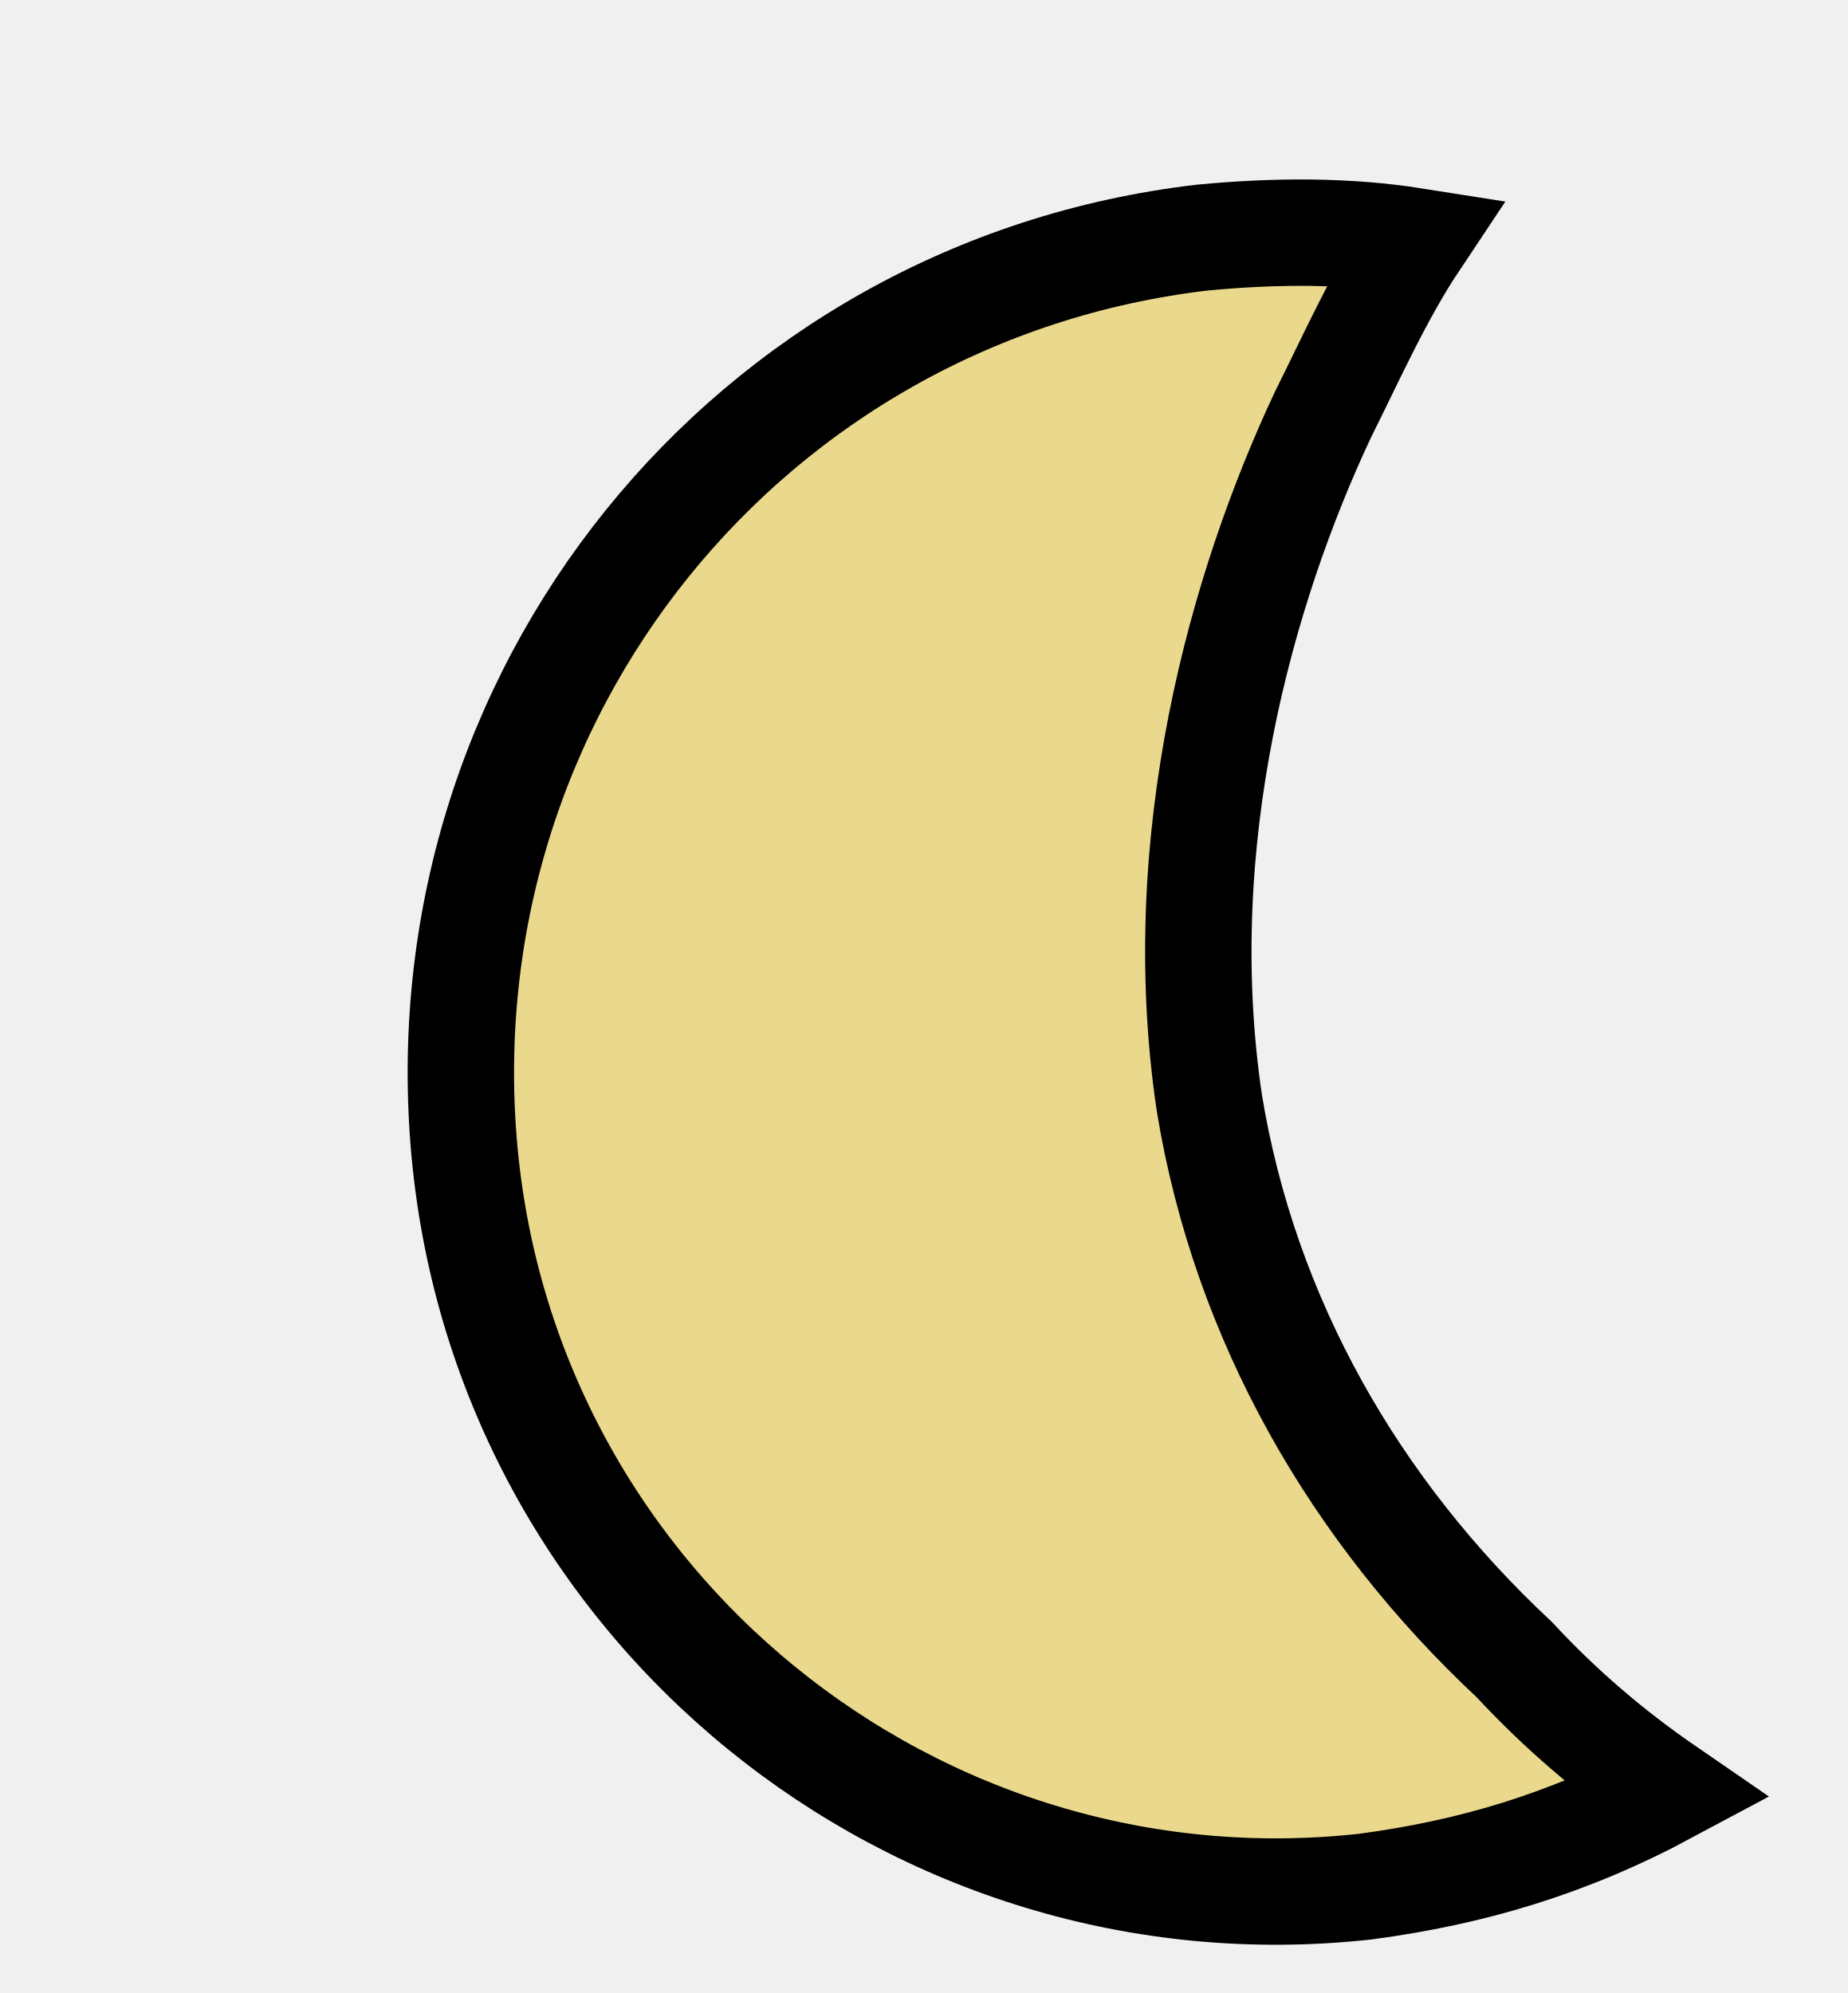
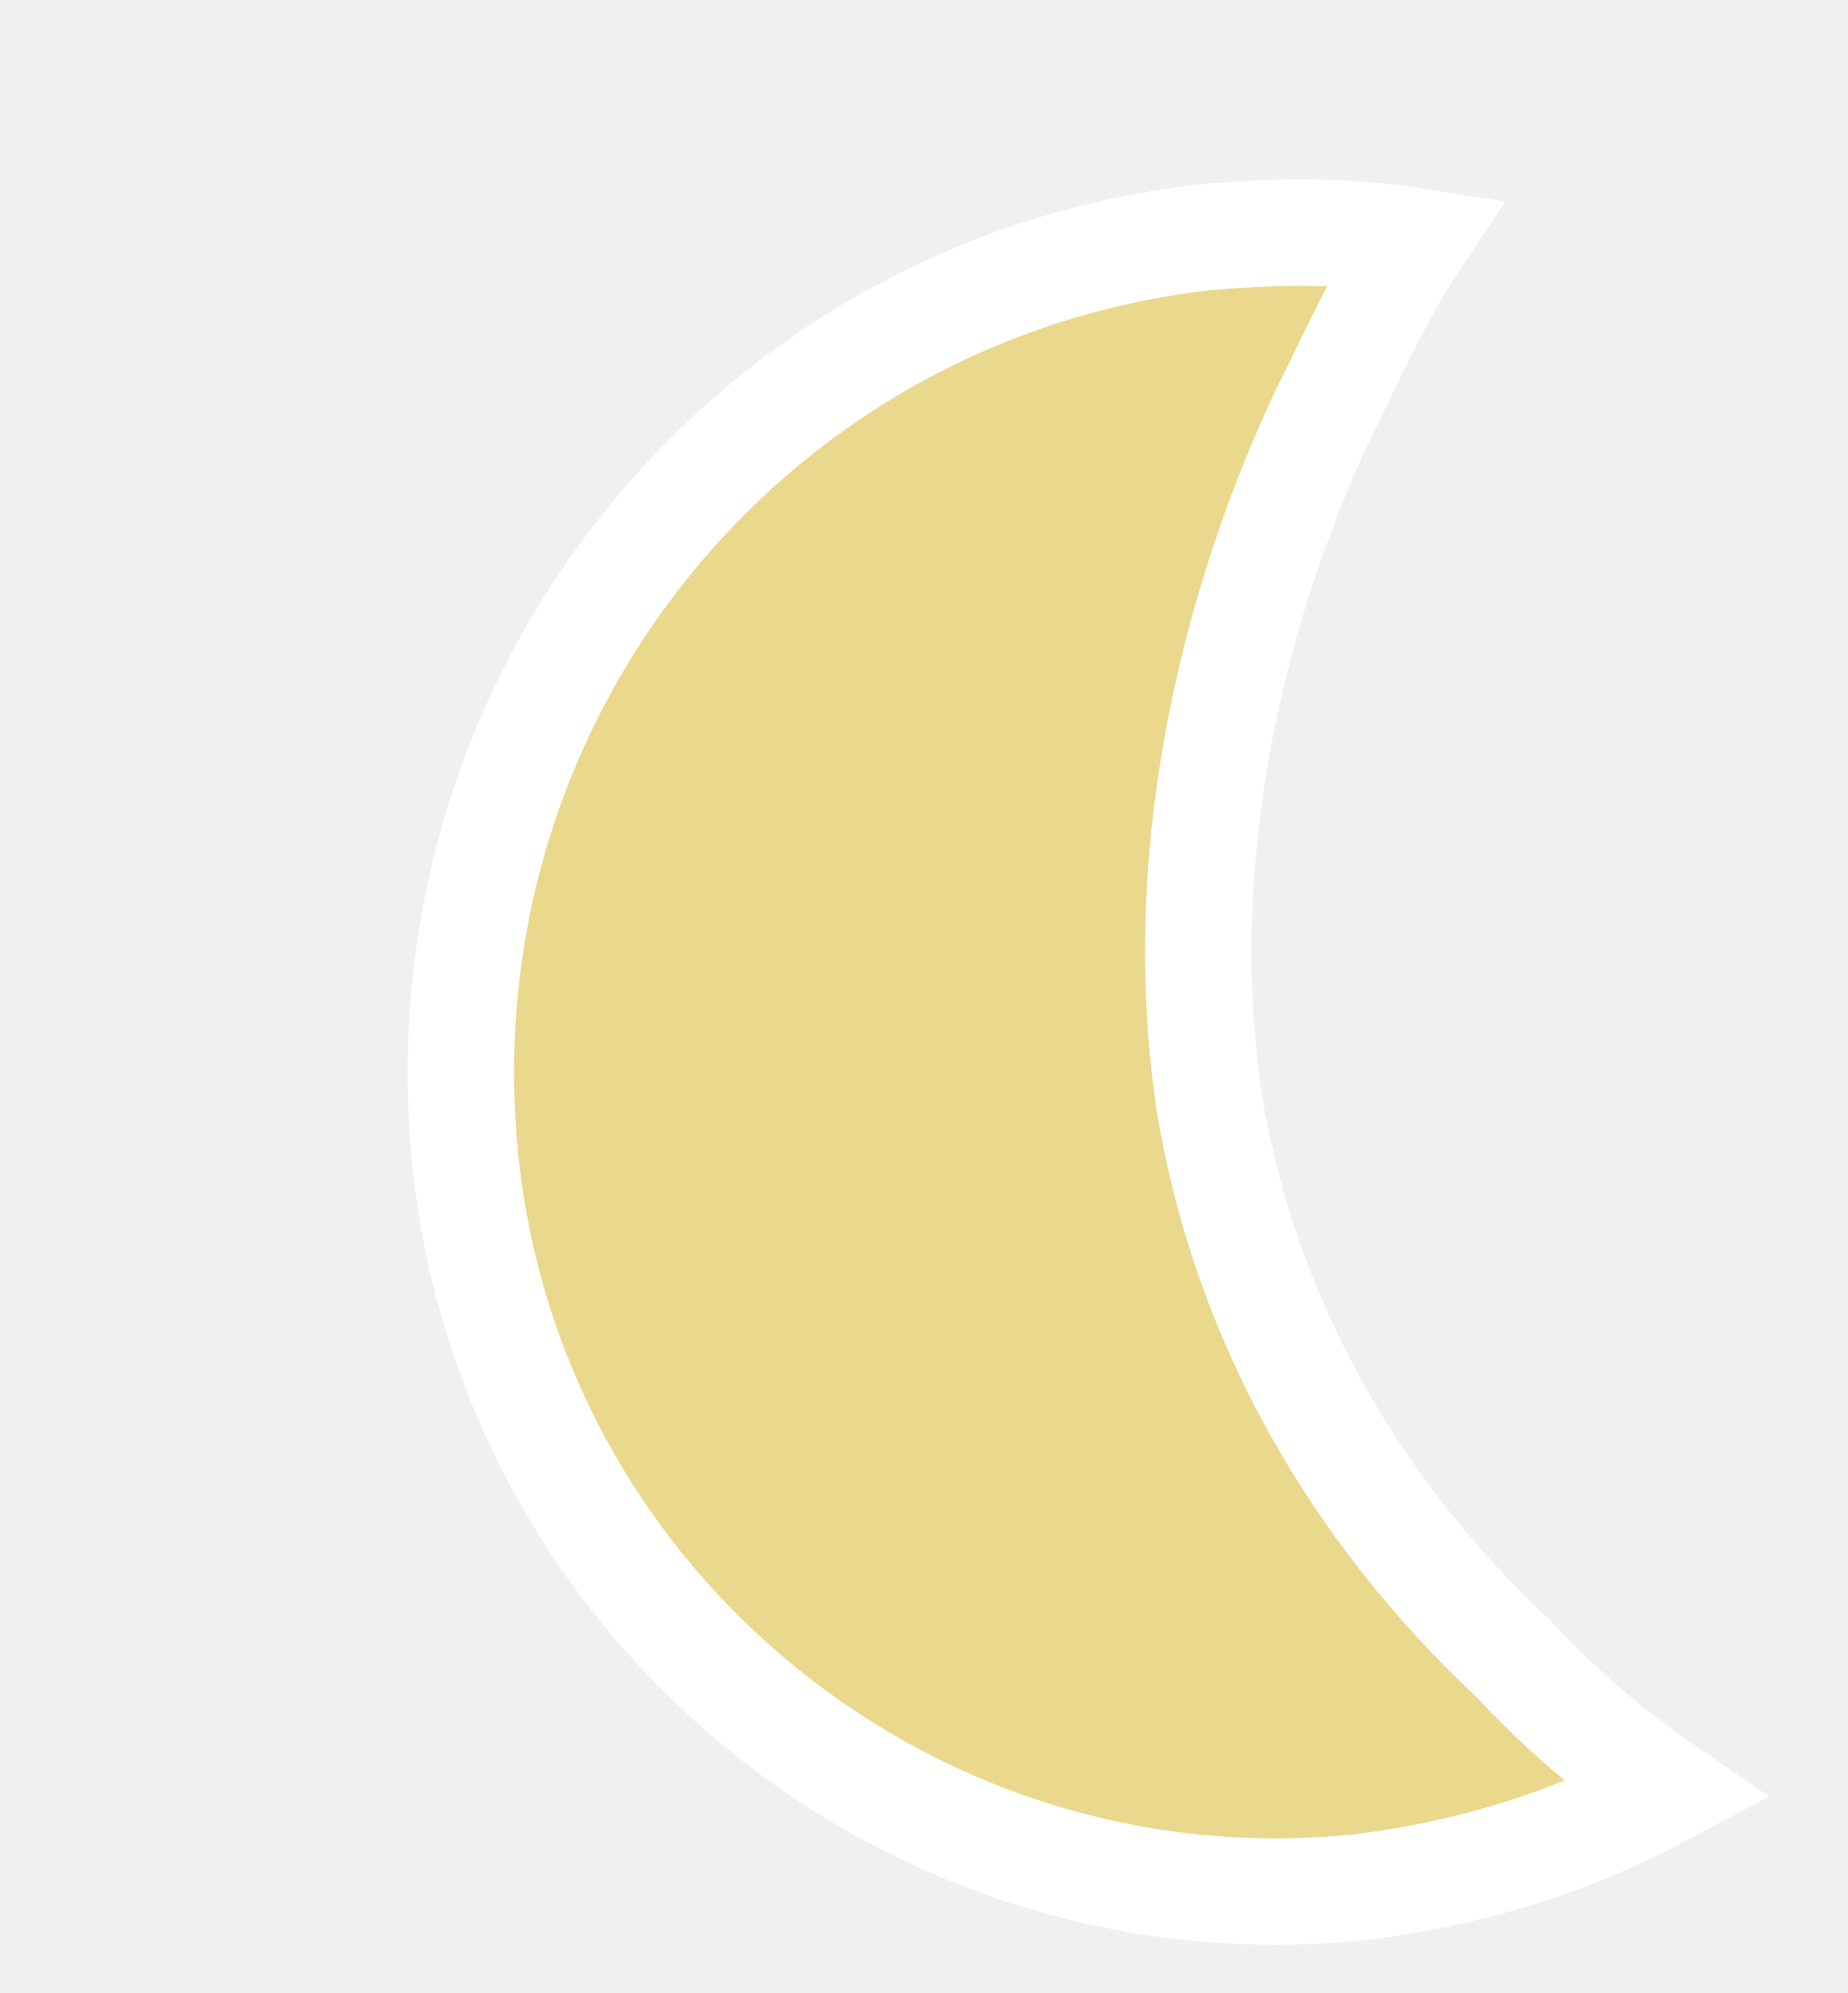
<svg xmlns="http://www.w3.org/2000/svg" version="1.1" id="Layer_1" x="0px" y="0px" viewBox="-5 4.8 52.1 56.2" style="enable-background:new -5 4.8 52.1 56.2;" xml:space="preserve">
  <style type="text/css">
	.st0{fill:#EAD88C;}
- 	.st1{fill:none;stroke:#000000;stroke-width:3;stroke-miterlimit:10;}
+ 	.st1{fill:none;stroke:#fff;stroke-width:3;stroke-miterlimit:10;}
	.st2{fill:none;}
</style>
  <g>
    <path class="st0" d="M28.9,11.5C16.1,13,6.9,24.4,8.1,37.3C9.3,50.1,20.8,59.4,33.5,58c3-0.4,5.7-1.2,8.5-2.7   c-1.6-1.1-3-2.3-4.3-3.7c-4.5-4.2-7.6-9.6-8.6-15.7C28,28.5,30,21.4,32.3,16.5c0.8-1.6,1.6-3.4,2.6-4.9C33,11.3,31,11.3,28.9,11.5z   " />
    <path class="st1" d="M28.9,11.5C16.1,13,6.9,24.4,8.1,37.3C9.3,50.1,20.8,59.4,33.5,58c3-0.4,5.7-1.2,8.5-2.7   c-1.6-1.1-3-2.3-4.3-3.7c-4.5-4.2-7.6-9.6-8.6-15.7C28,28.5,30,21.4,32.3,16.5c0.8-1.6,1.6-3.4,2.6-4.9C33,11.3,31,11.3,28.9,11.5z   " />
    <path class="st2" d="M50.1,14l-0.4-0.3c-5-3.6-11.1-5.2-18.3-4.6c-3.9,0.3-11.3,4-11.5,4.2C10.7,18.7,6,31.2,9,42.2   c0.3,1,0.6,1.9,1,2.9c1.4,3.6,3.7,6.9,6.6,9.5" />
  </g>
</svg>
